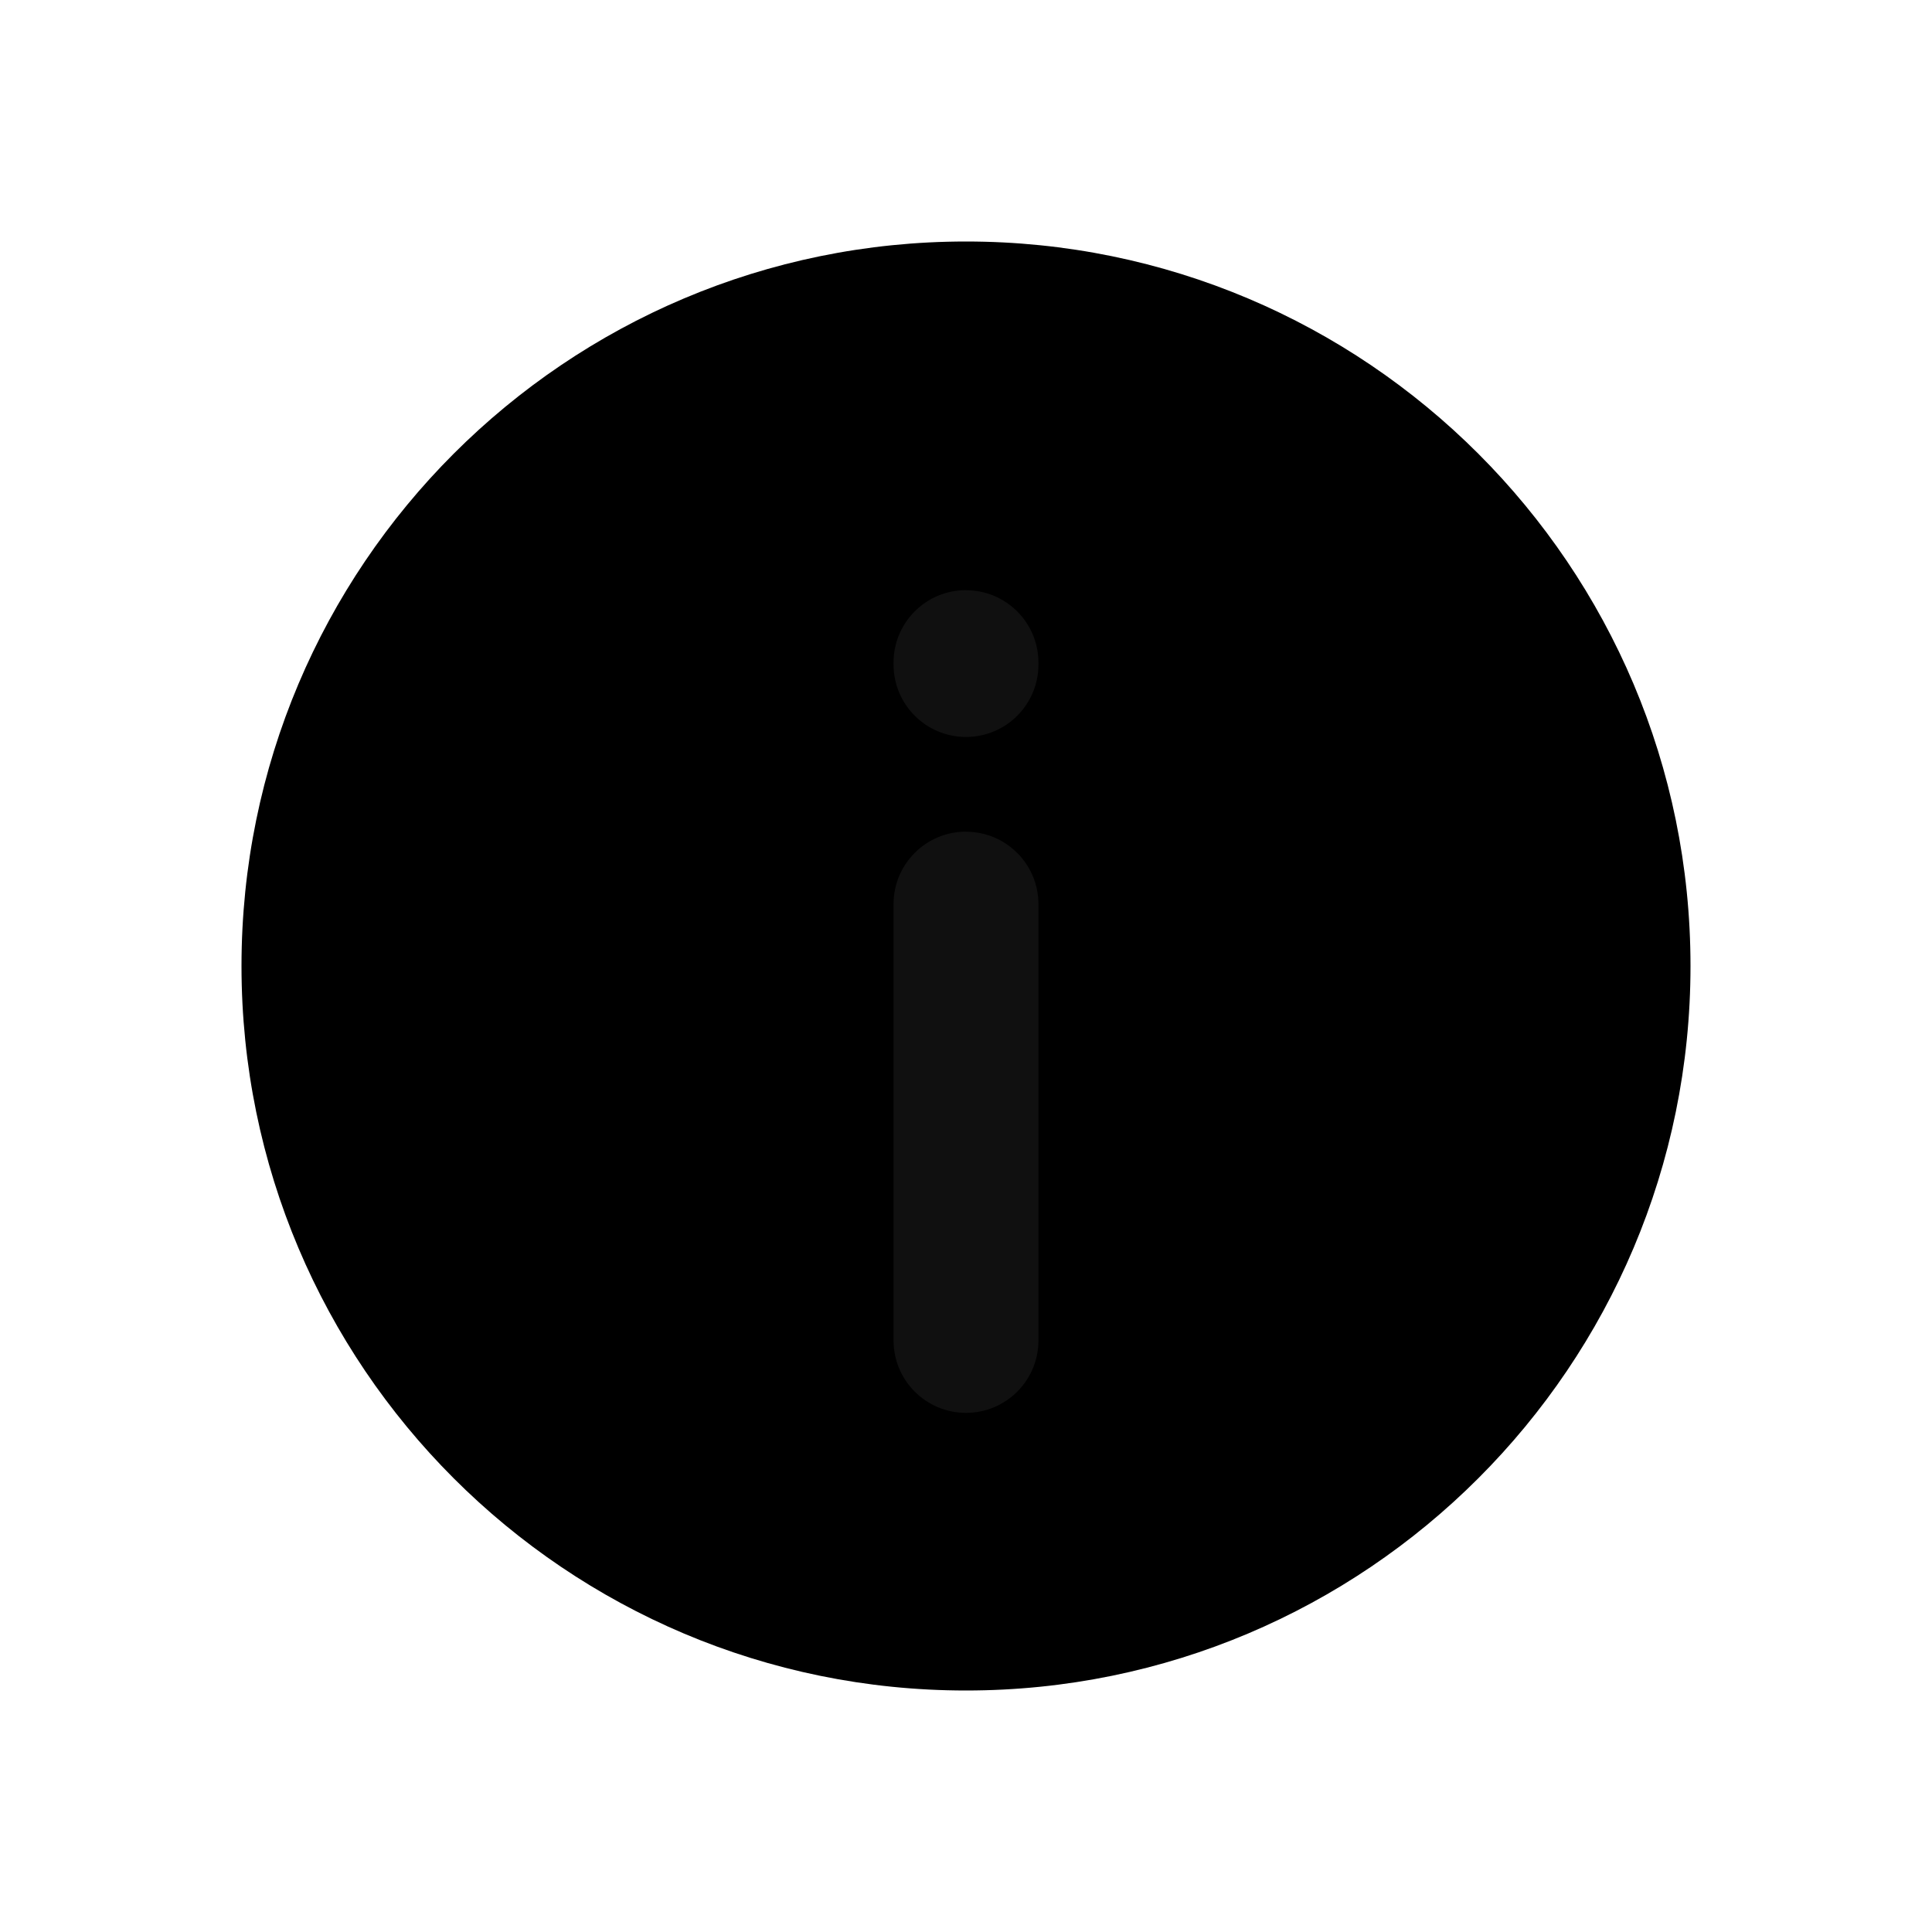
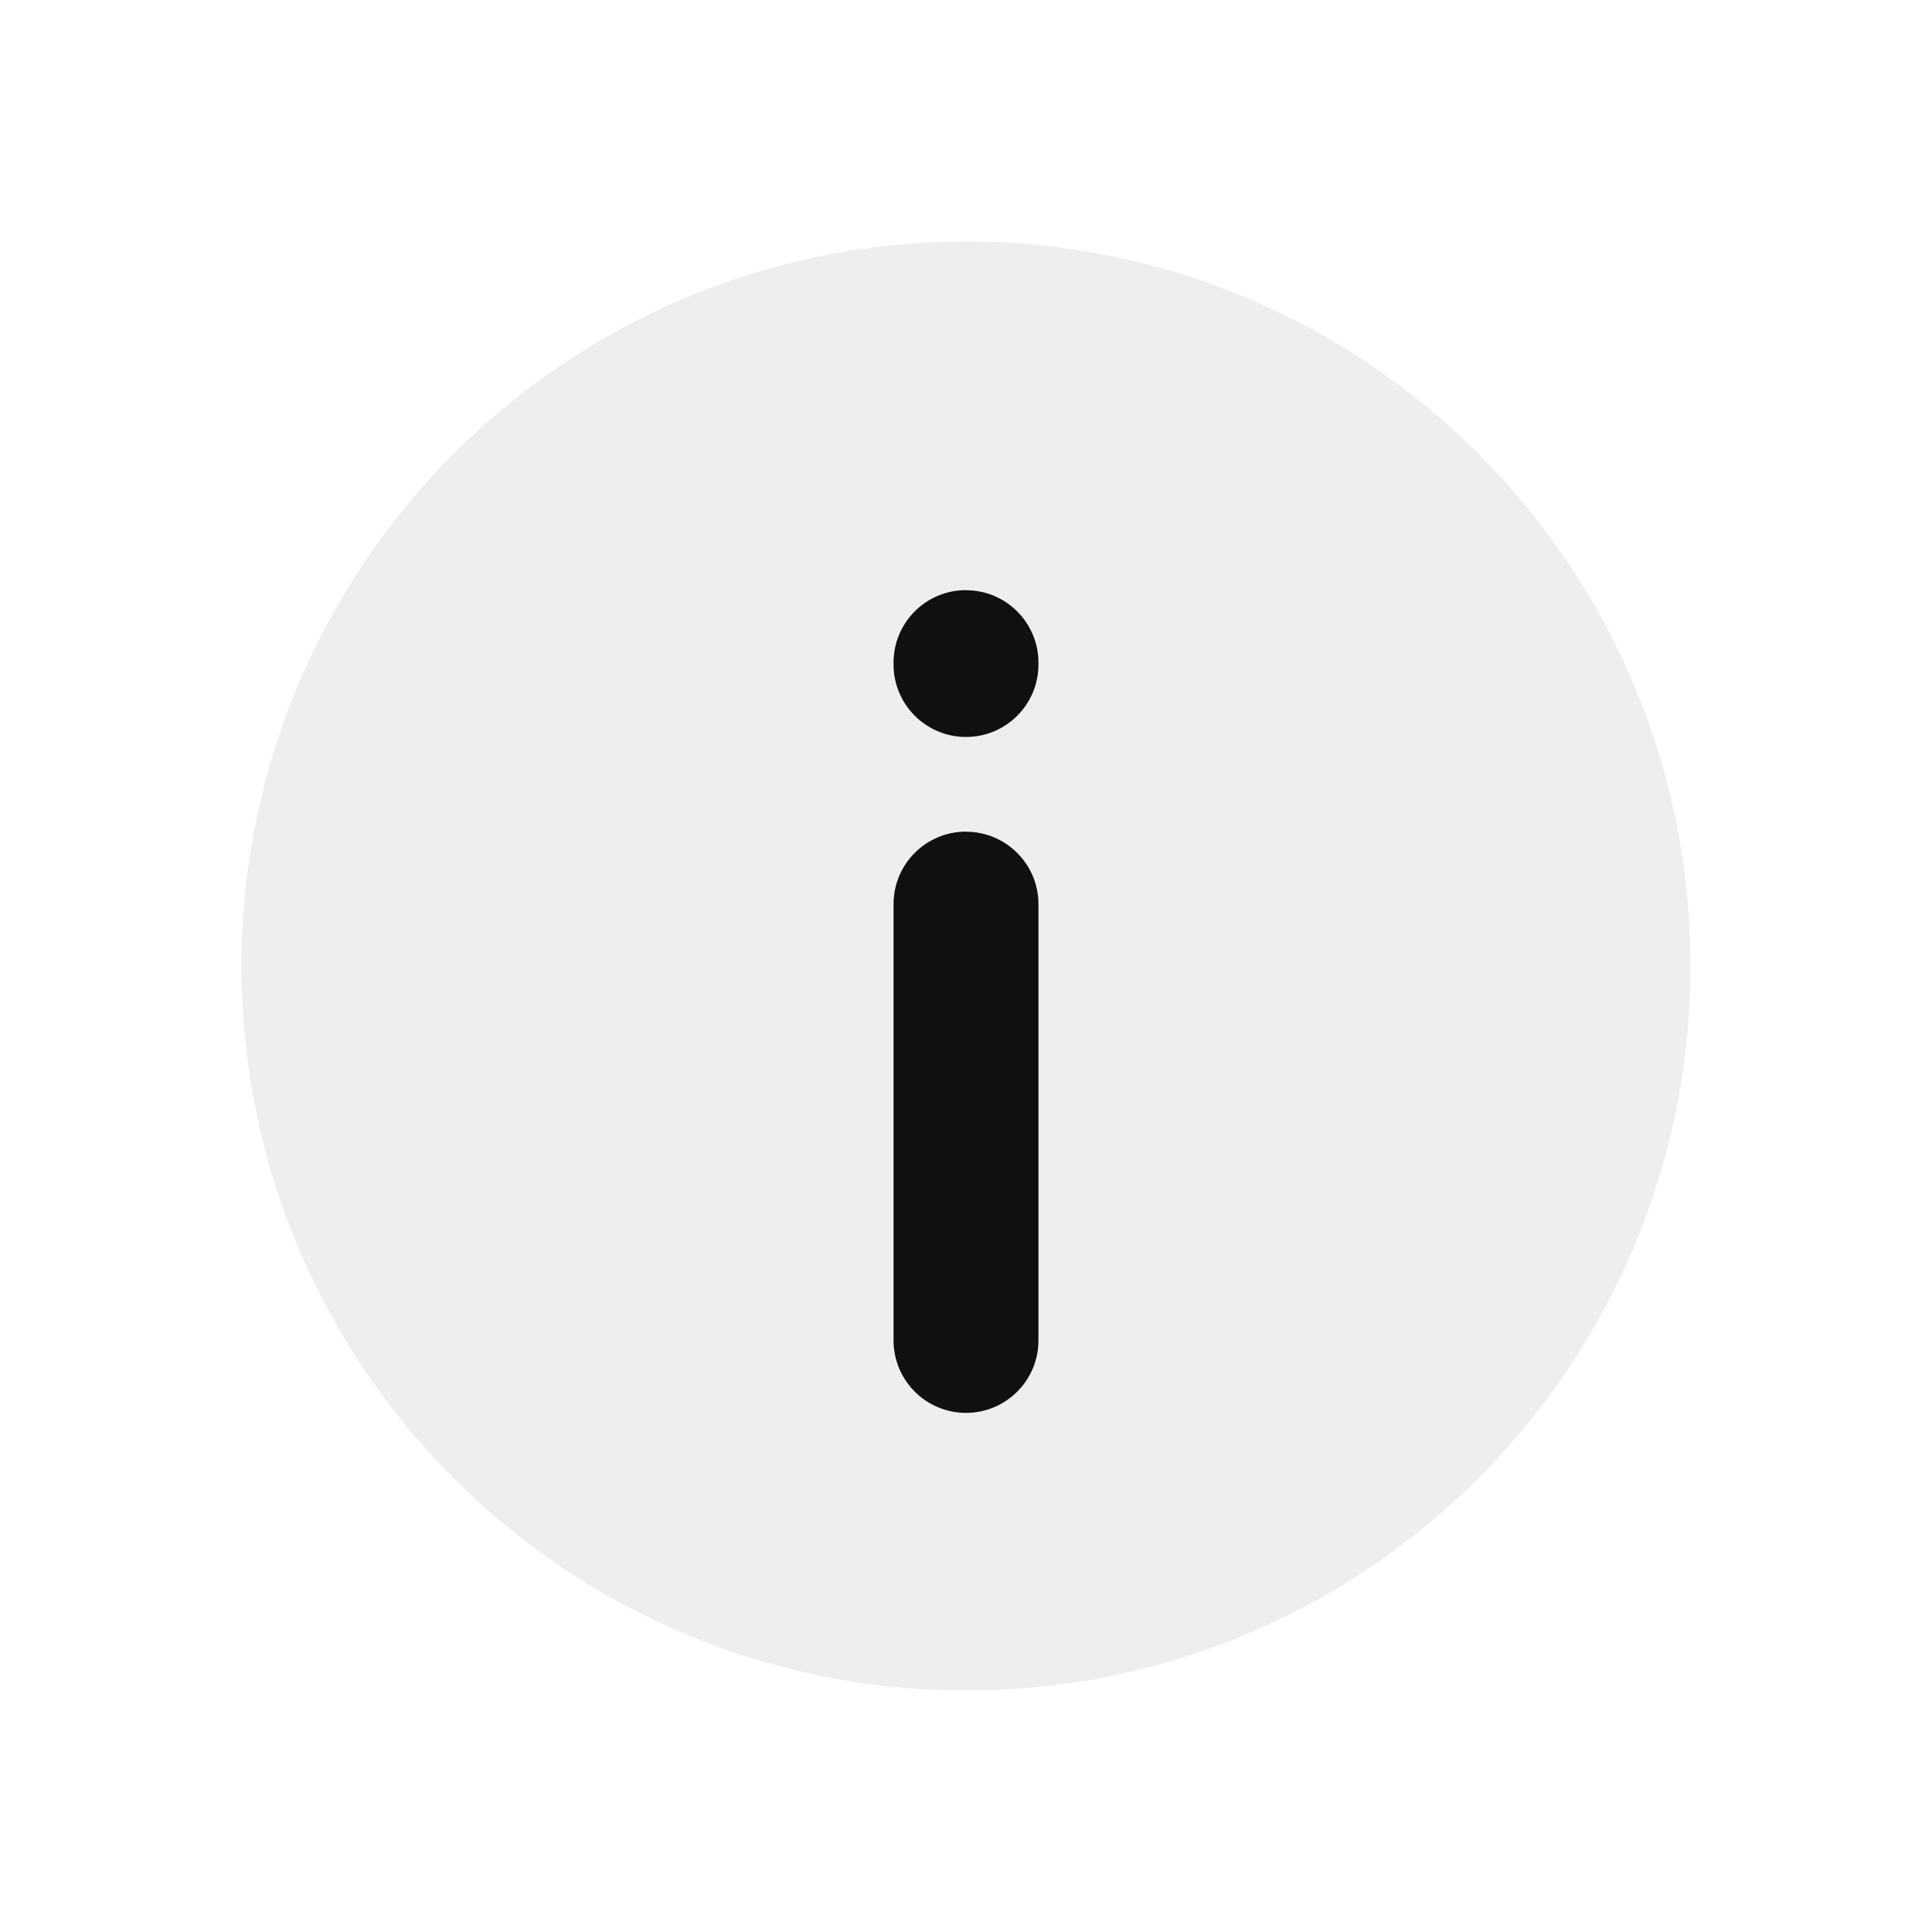
<svg xmlns="http://www.w3.org/2000/svg" width="20" height="20" viewBox="0 0 20 20">
  <g fill="none">
-     <path d="M17.5 10a7.5 7.5 0 1 1-15 0 7.5 7.5 0 0 1 15 0Z" fill="currentColor" />
+     <path d="M17.5 10a7.5 7.5 0 1 1-15 0 7.5 7.5 0 0 1 15 0Z" fill="#eee" />
    <path fill-rule="evenodd" clip-rule="evenodd" d="M10 8.61a.75.75 0 0 1 .75.75v4.516a.75.75 0 1 1-1.5 0V9.359a.75.75 0 0 1 .75-.75ZM10 6.11a.75.75 0 0 1 .75.75v.019a.75.75 0 0 1-1.5 0v-.02a.75.75 0 0 1 .75-.75Z" fill="#101010" />
  </g>
</svg>
